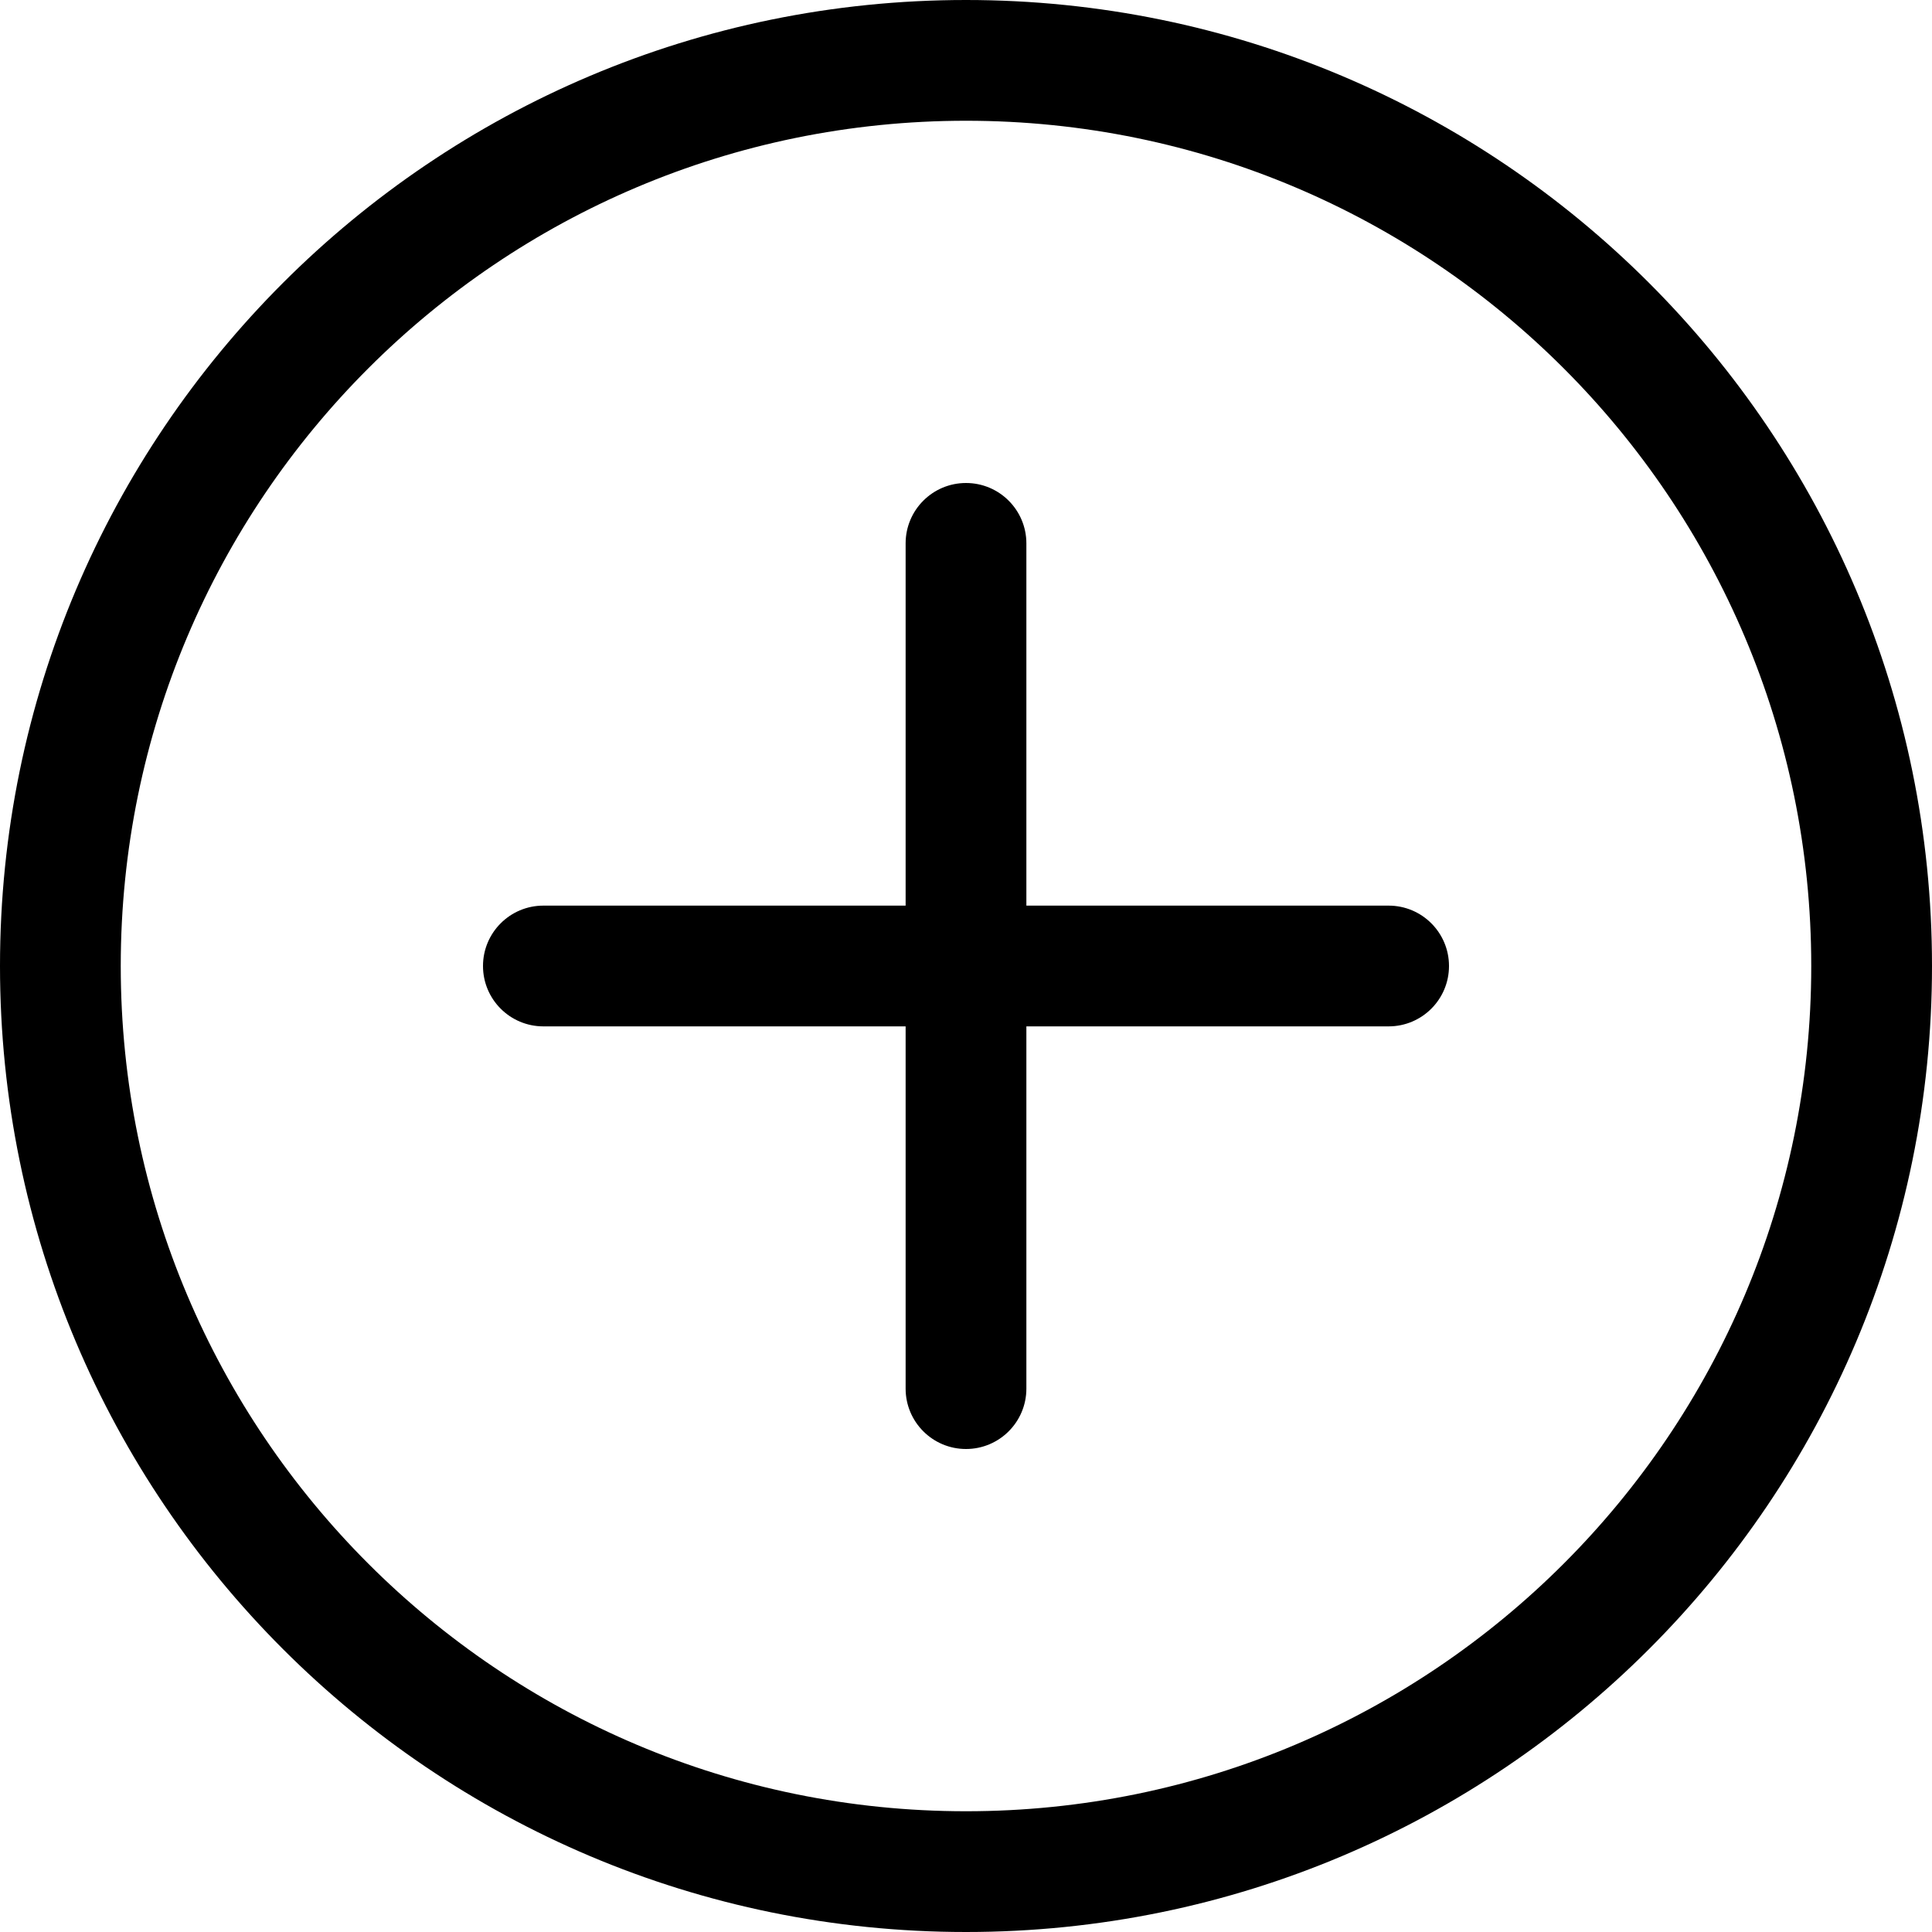
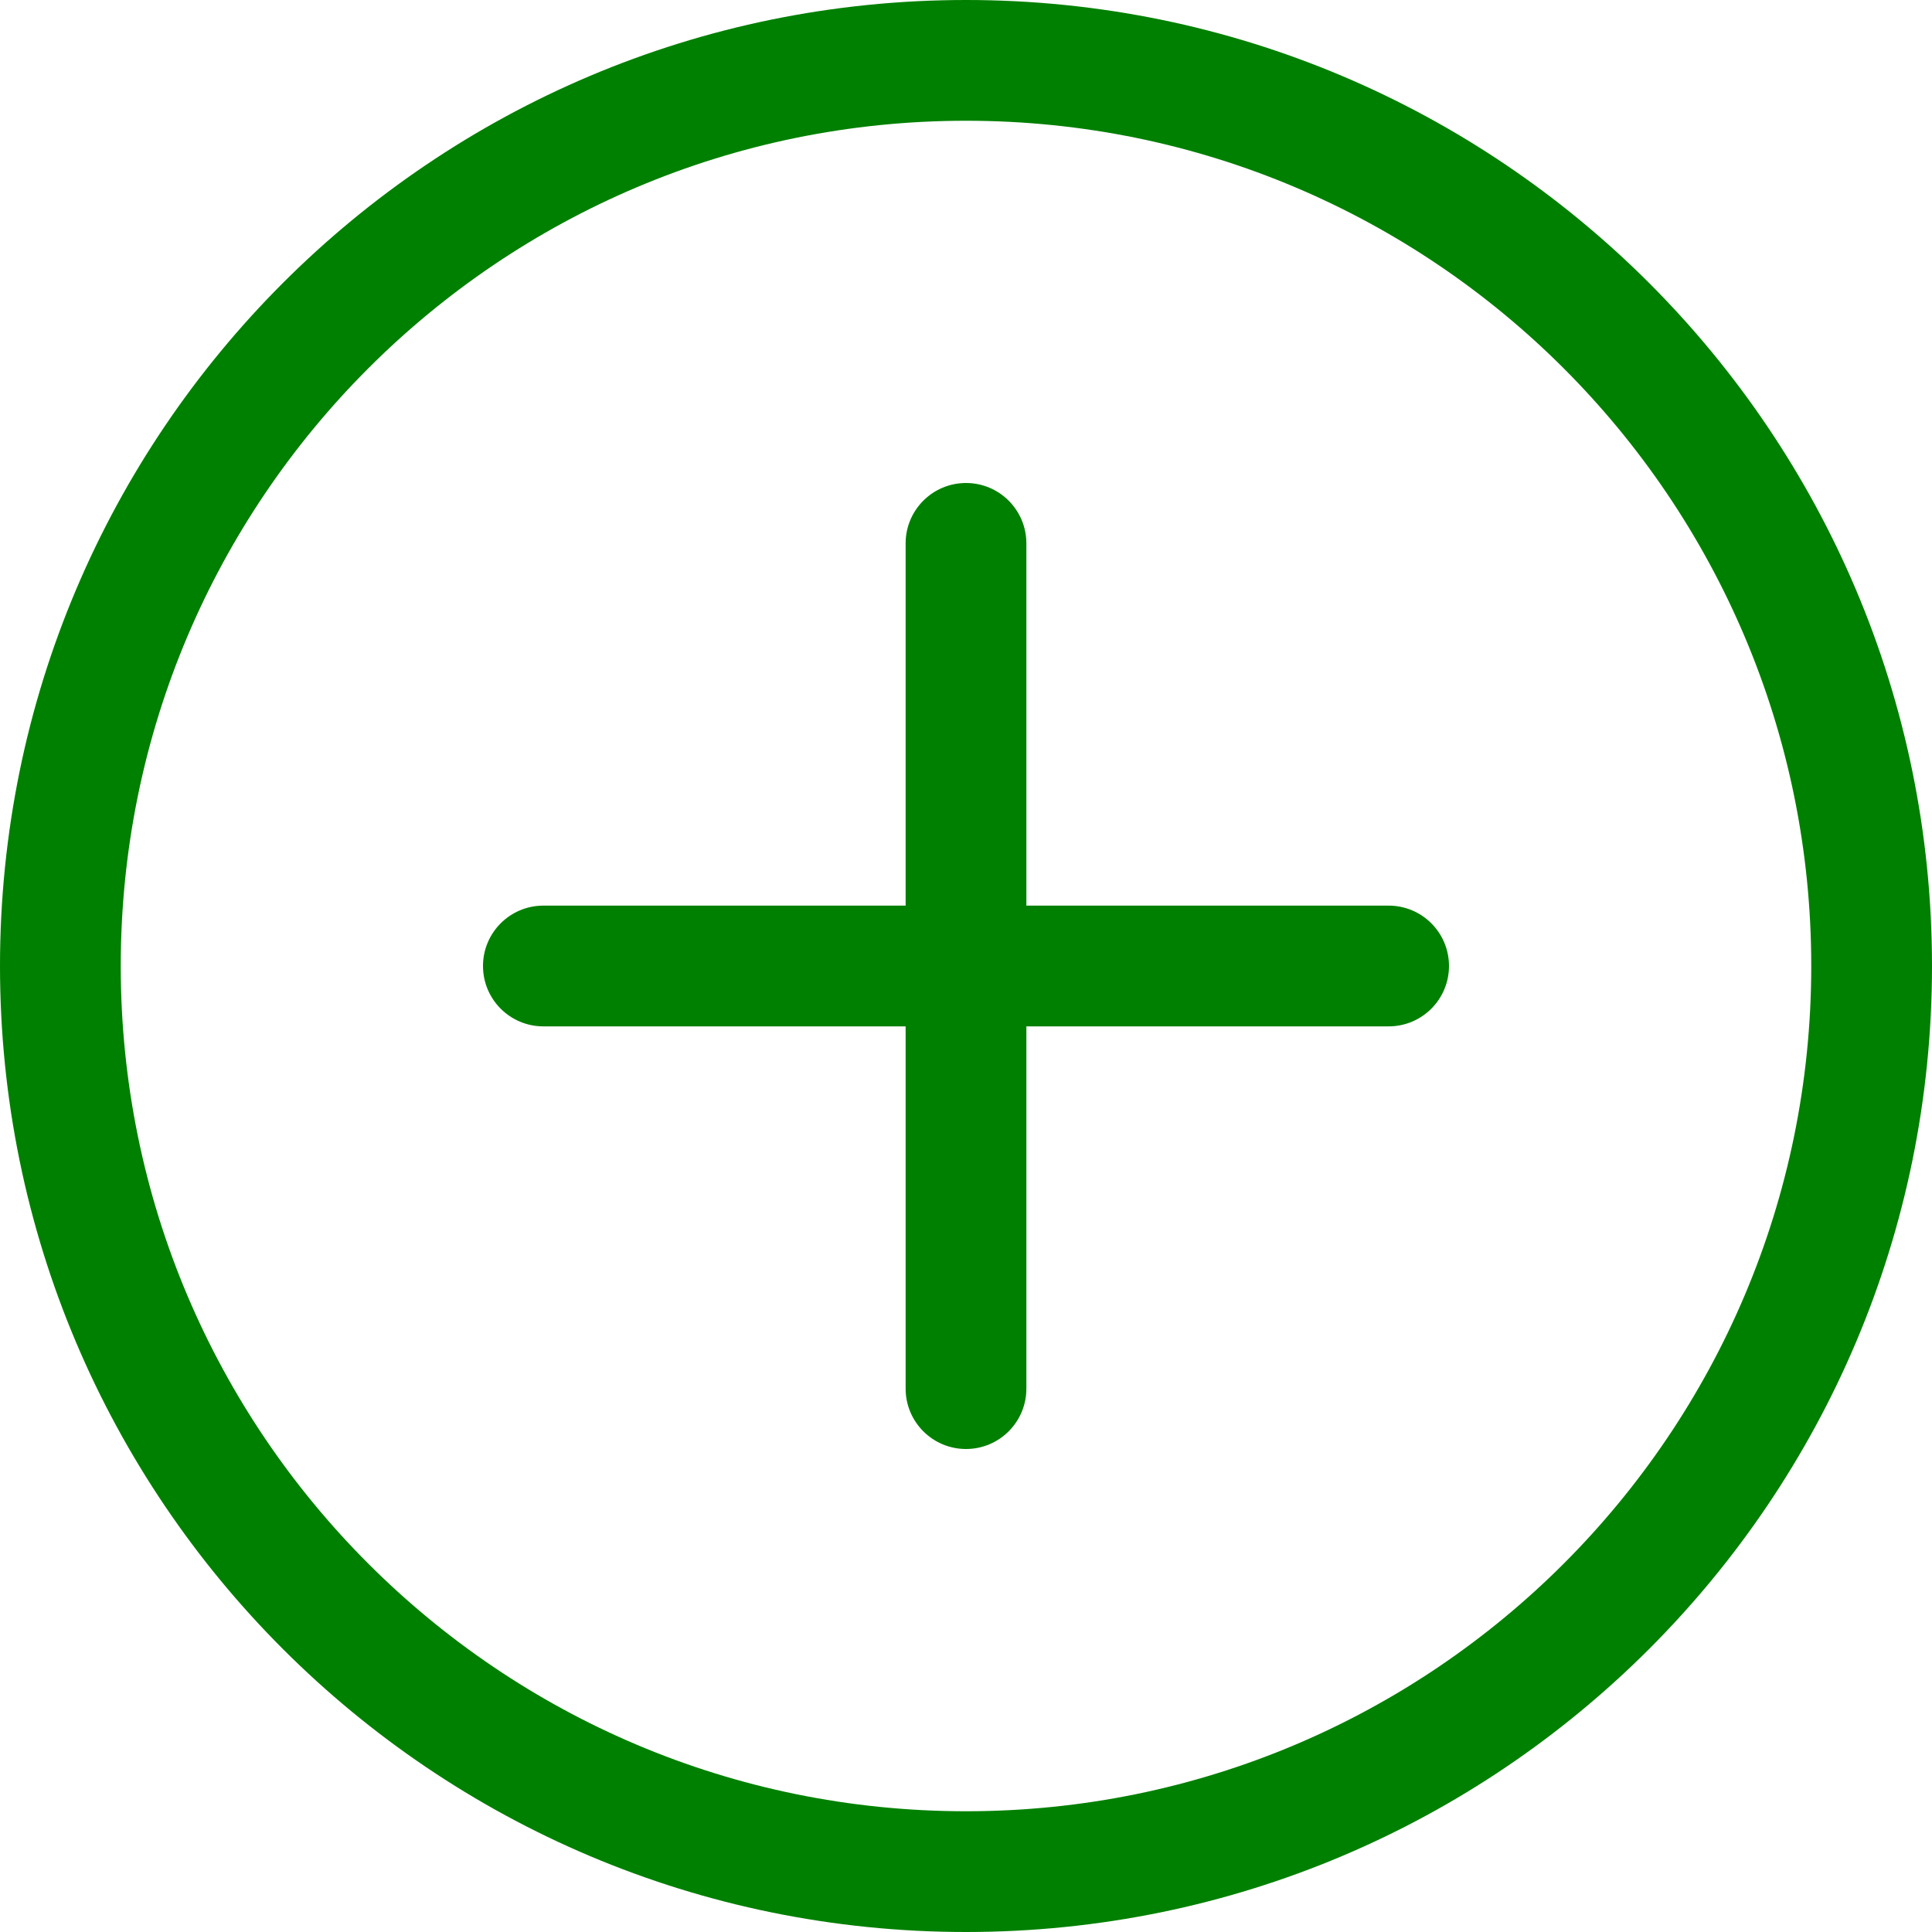
- <svg xmlns="http://www.w3.org/2000/svg" width="30" height="30" fill="currentColor" class="bi bi-plus-circle" viewBox="0 0 16 16">
+ <svg xmlns="http://www.w3.org/2000/svg" width="30" height="30" fill="currentColor" class="bi bi-plus-circle" viewBox="0 0 16 16" color="green">
  <path d="M8 15A7 7 0 1 1 8 1a7 7 0 0 1 0 14zm0 1A8 8 0 1 0 8 0a8 8 0 0 0 0 16z" />
  <path d="M8 4a.5.5 0 0 1 .5.5v3h3a.5.5 0 0 1 0 1h-3v3a.5.5 0 0 1-1 0v-3h-3a.5.5 0 0 1 0-1h3v-3A.5.5 0 0 1 8 4z" />
</svg>
